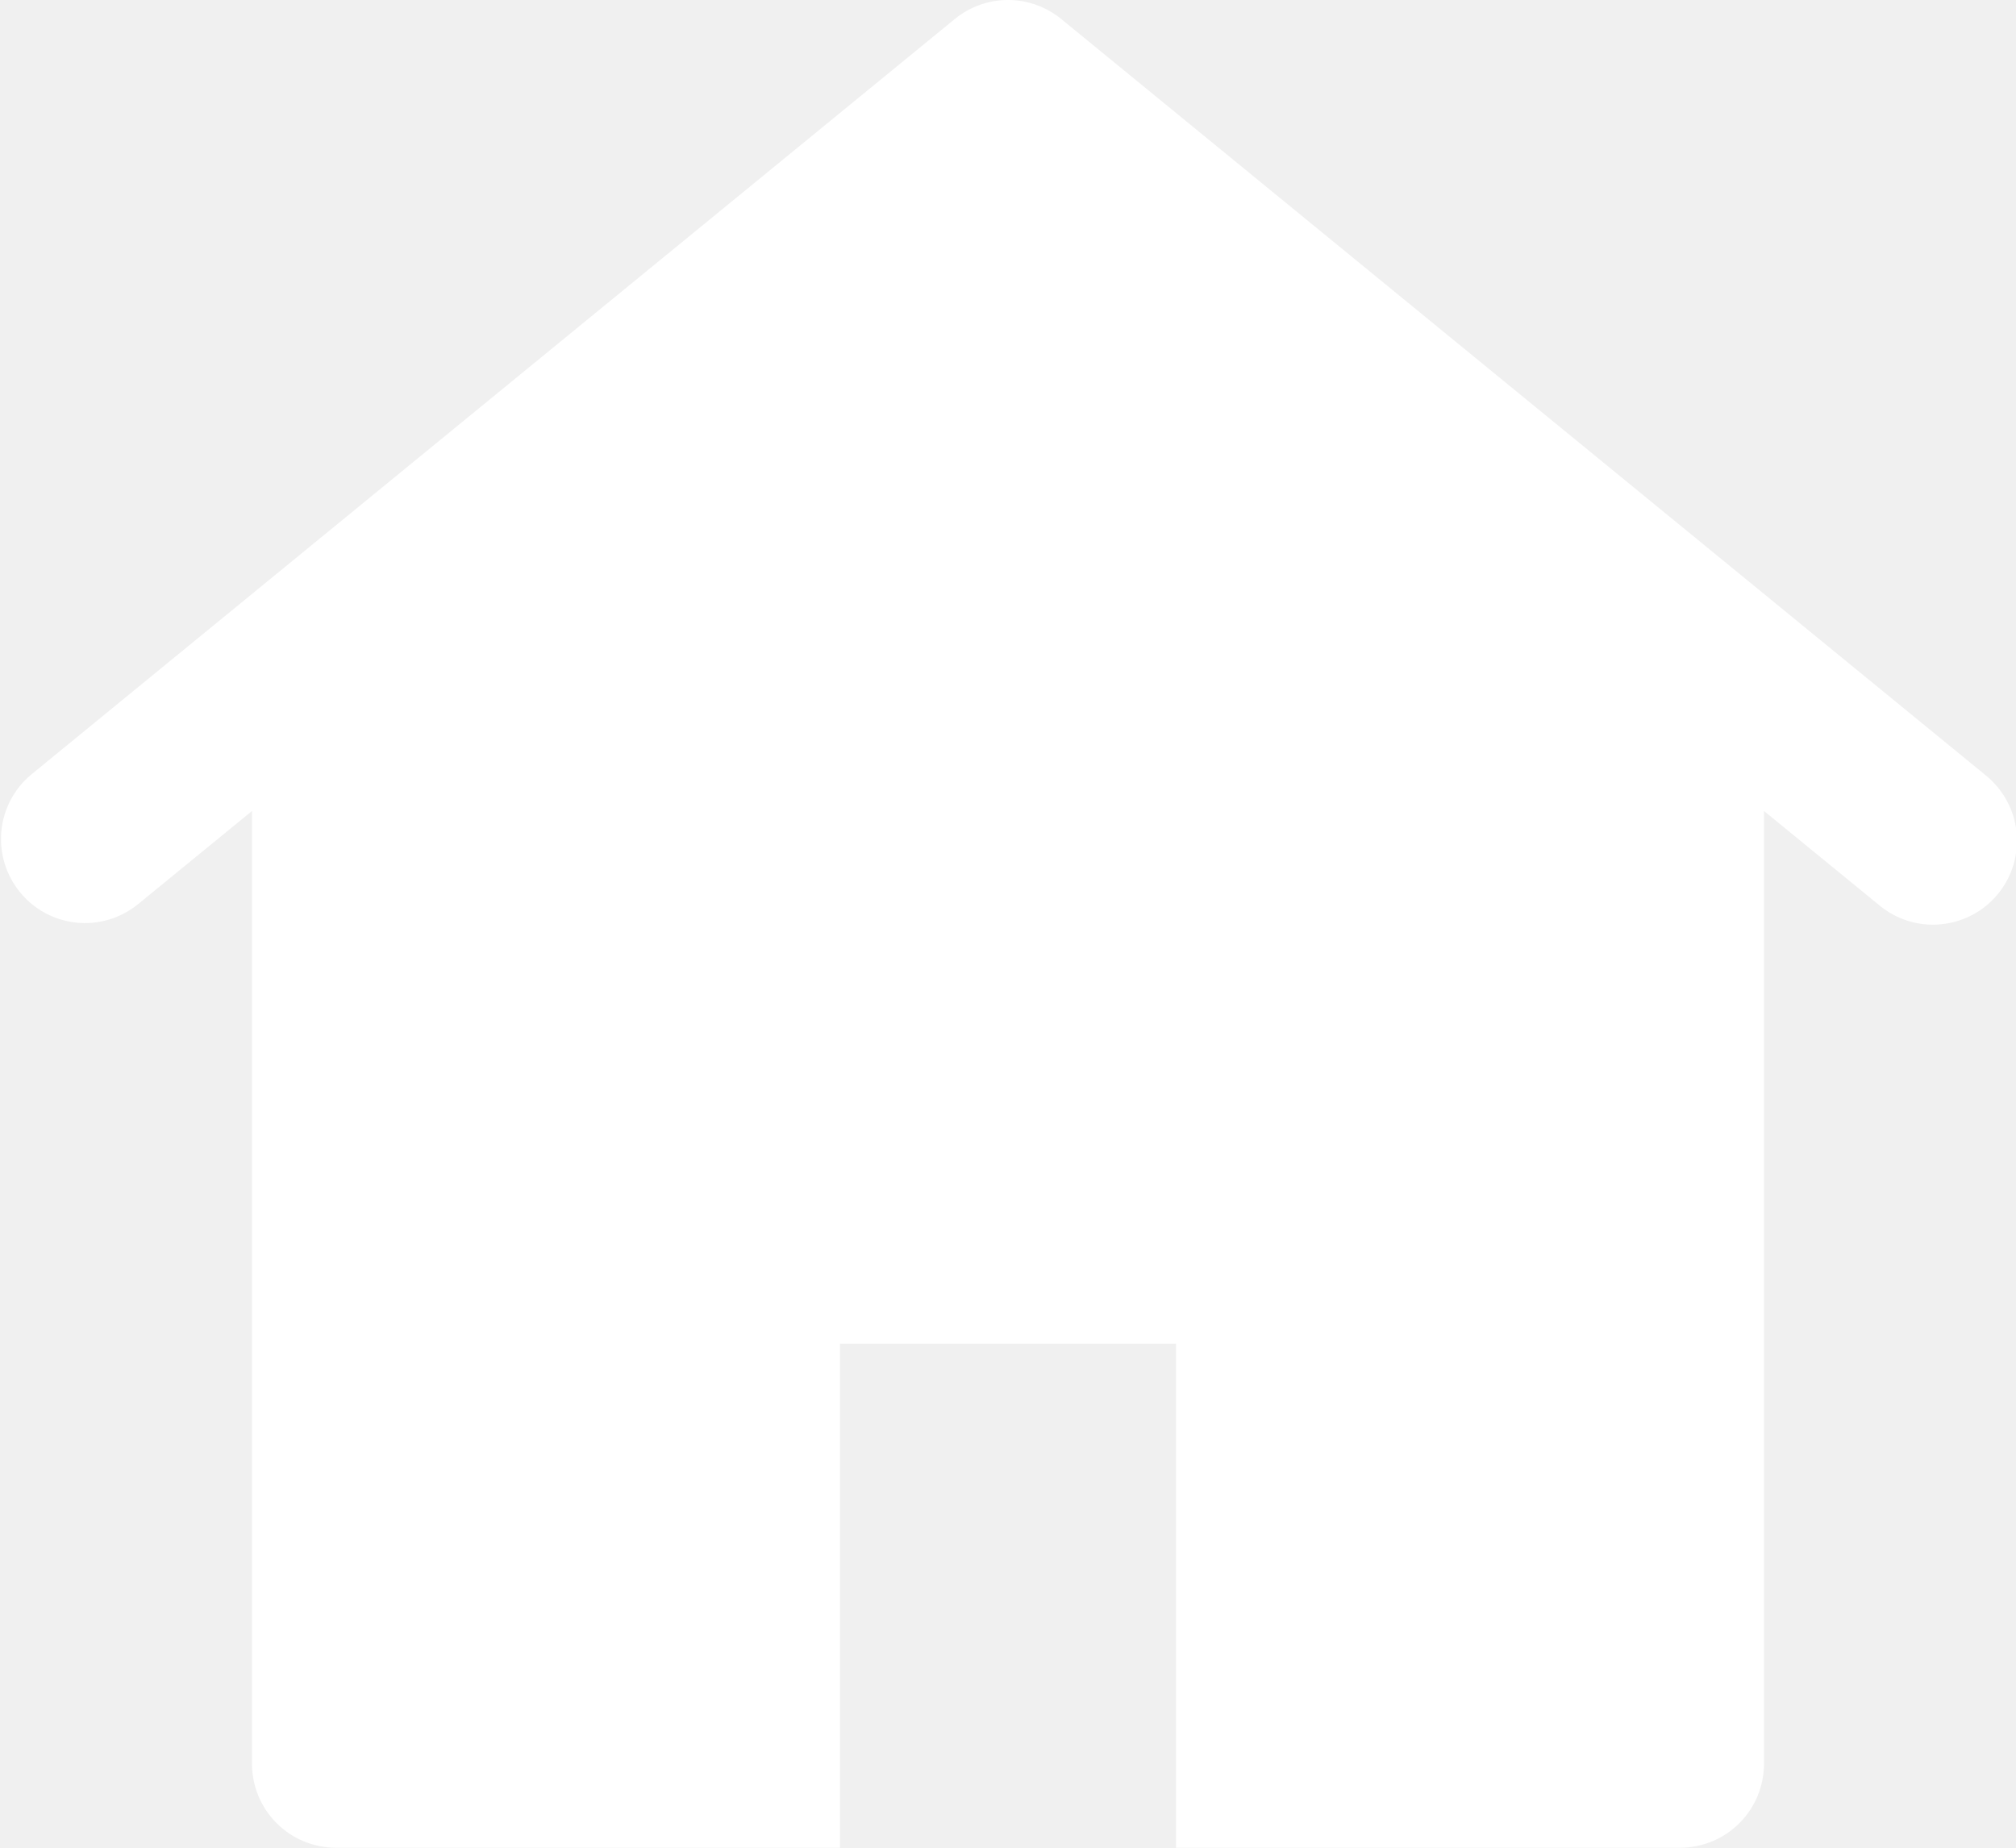
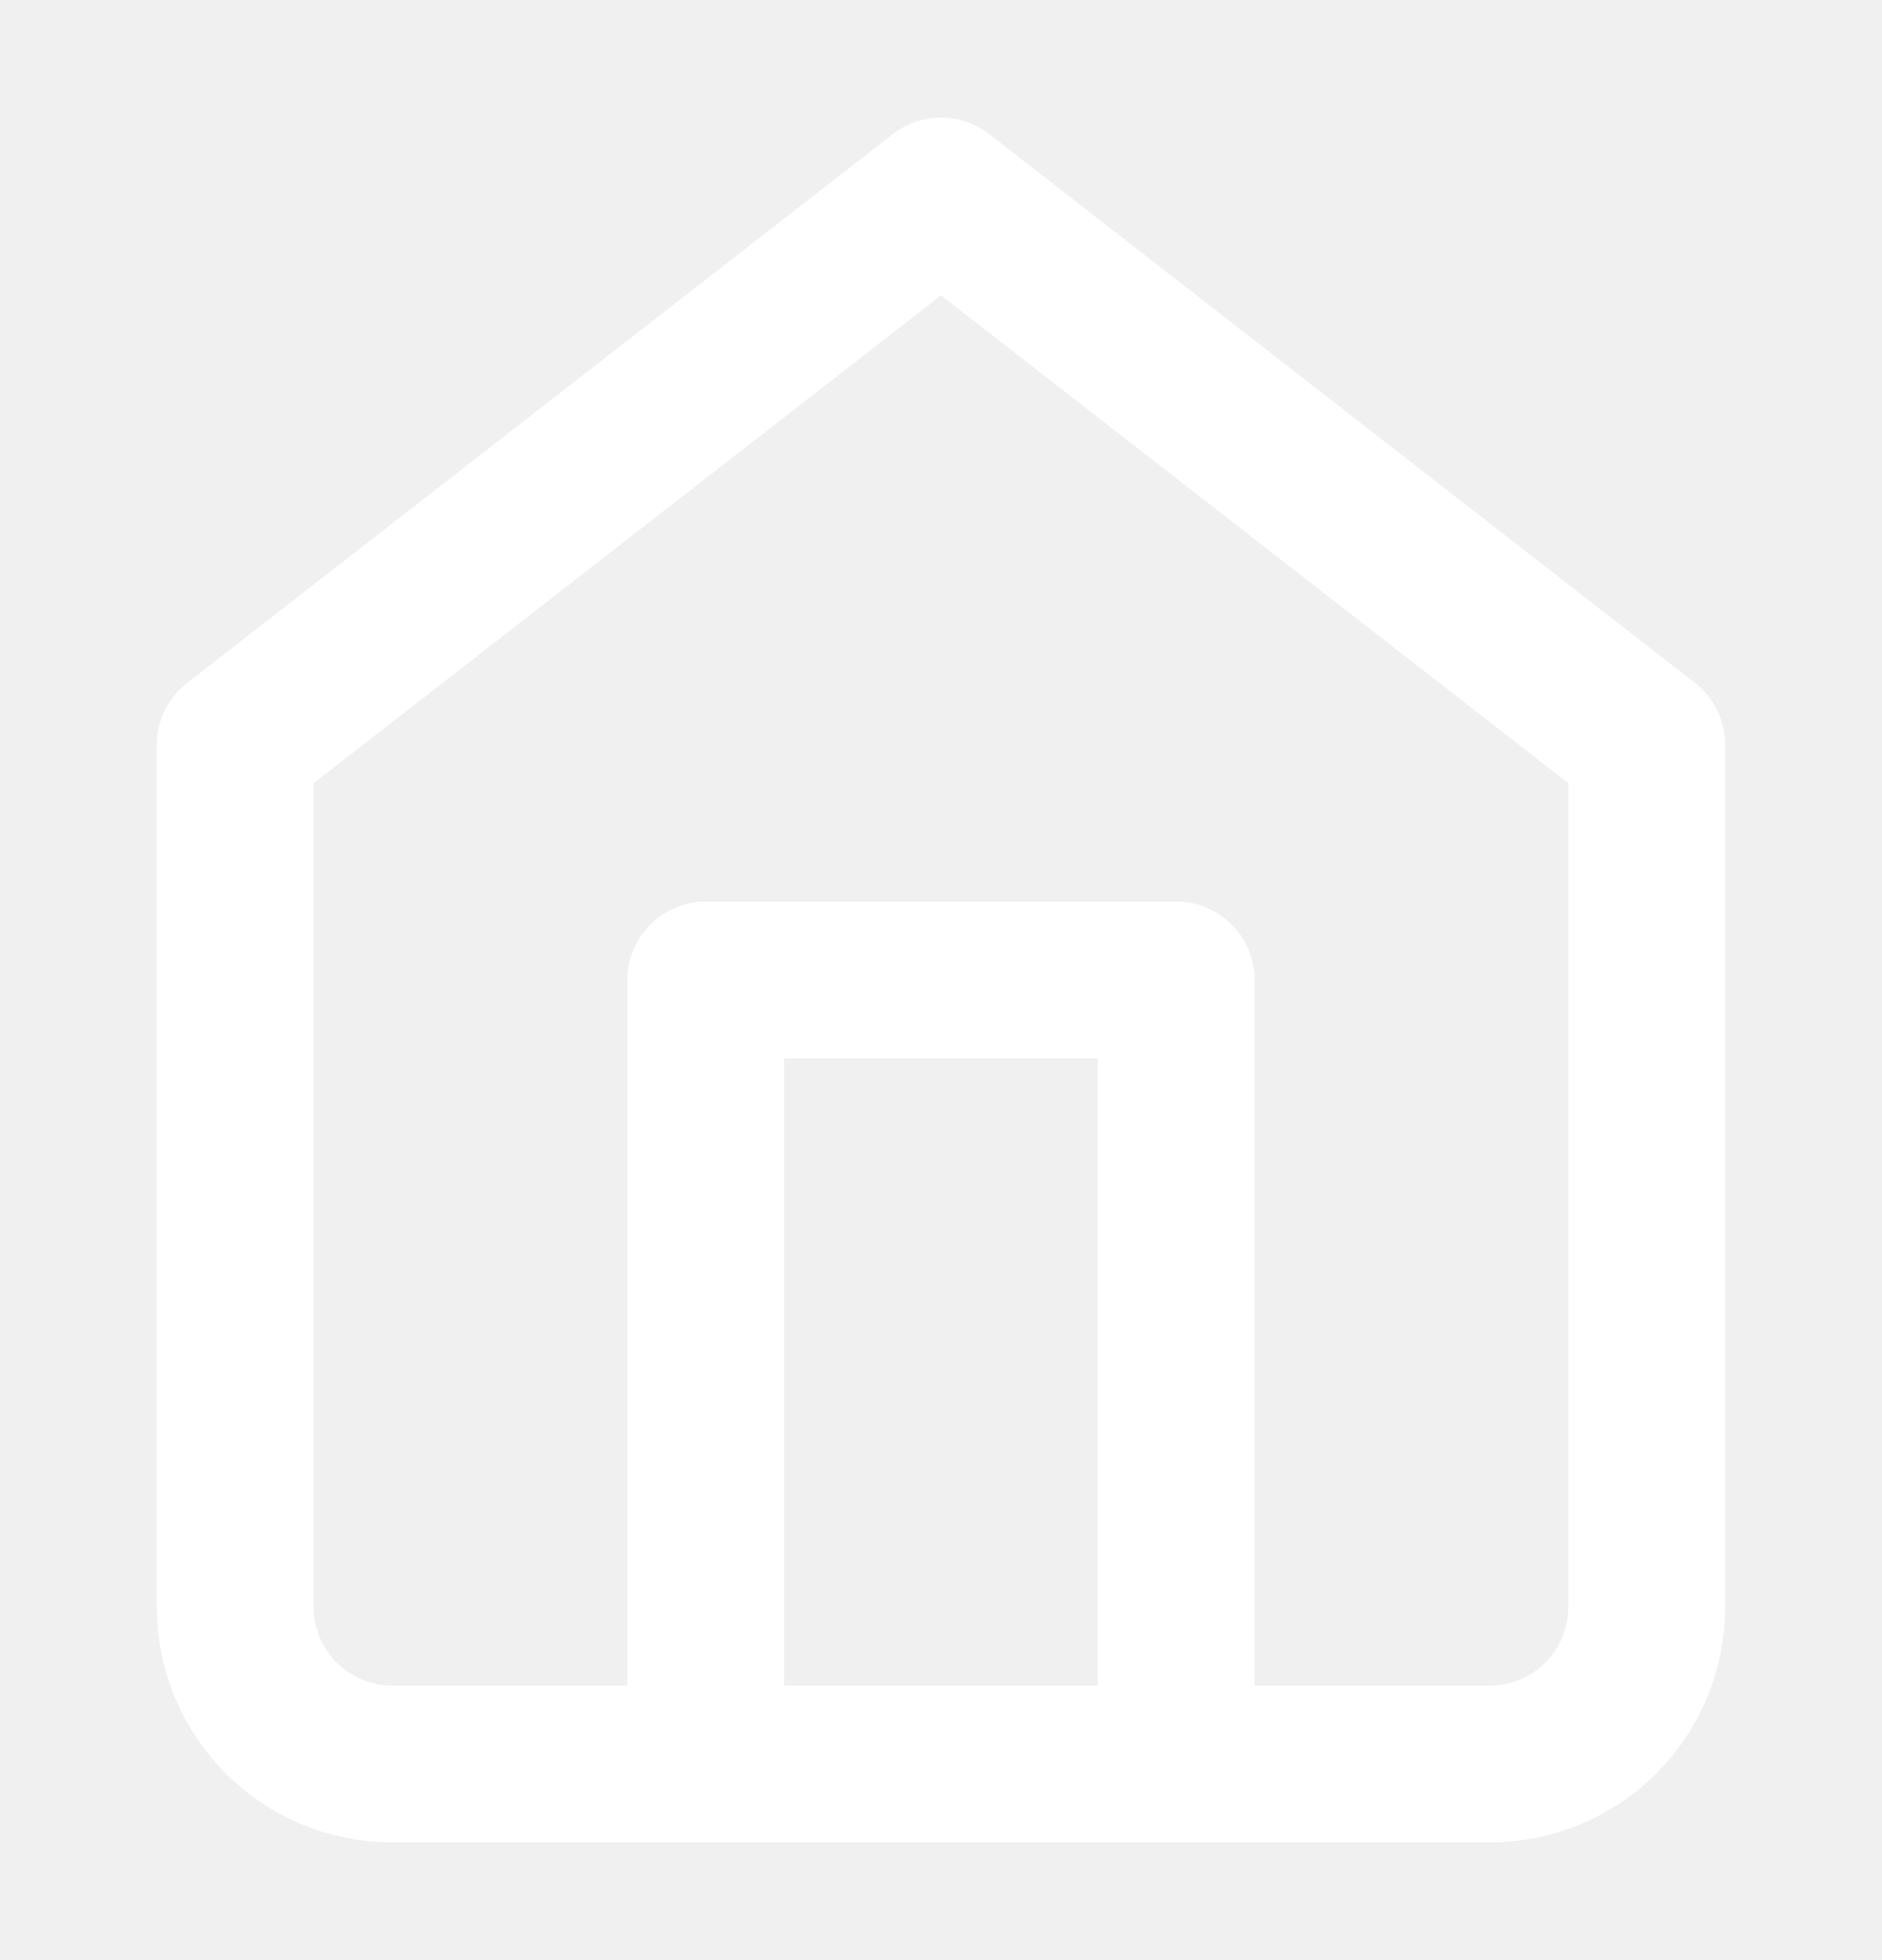
- <svg xmlns="http://www.w3.org/2000/svg" width="24" height="22" viewBox="0 0 24 22" fill="none">
-   <path d="M23.633 9.226L12.633 0.226C12.454 0.08 12.231 0 12 0C11.769 0 11.546 0.08 11.367 0.226L0.367 9.226C0.166 9.395 0.04 9.637 0.016 9.898C-0.008 10.16 0.072 10.42 0.238 10.623C0.404 10.827 0.643 10.956 0.905 10.985C1.166 11.013 1.427 10.937 1.633 10.774L3 9.656V21C3 21.265 3.105 21.52 3.293 21.707C3.48 21.895 3.735 22 4 22H10V16H14V22H20C20.265 22 20.52 21.895 20.707 21.707C20.895 21.52 21 21.265 21 21V9.656L22.367 10.774C22.468 10.86 22.586 10.924 22.712 10.964C22.839 11.004 22.972 11.018 23.104 11.005C23.236 10.993 23.364 10.955 23.481 10.893C23.599 10.831 23.702 10.745 23.786 10.643C23.87 10.54 23.933 10.422 23.97 10.295C24.008 10.168 24.02 10.034 24.006 9.902C23.992 9.771 23.951 9.643 23.887 9.527C23.823 9.411 23.737 9.308 23.633 9.226Z" fill="white" />
+ <svg xmlns="http://www.w3.org/2000/svg" width="24" height="25" viewBox="0 0 24 25" fill="none">
+   <path d="M3 9.5L12 2.5L21 9.5V20.5C21 21.03 20.789 21.539 20.414 21.914C20.039 22.289 19.53 22.5 19 22.5H5C4.47 22.5 3.961 22.289 3.586 21.914C3.211 21.539 3 21.03 3 20.5V9.5Z" stroke="white" stroke-width="2" stroke-linecap="round" stroke-linejoin="round" />
+   <path d="M9 22.5V12.5H15V22.5" stroke="white" stroke-width="2" stroke-linecap="round" stroke-linejoin="round" />
</svg>
